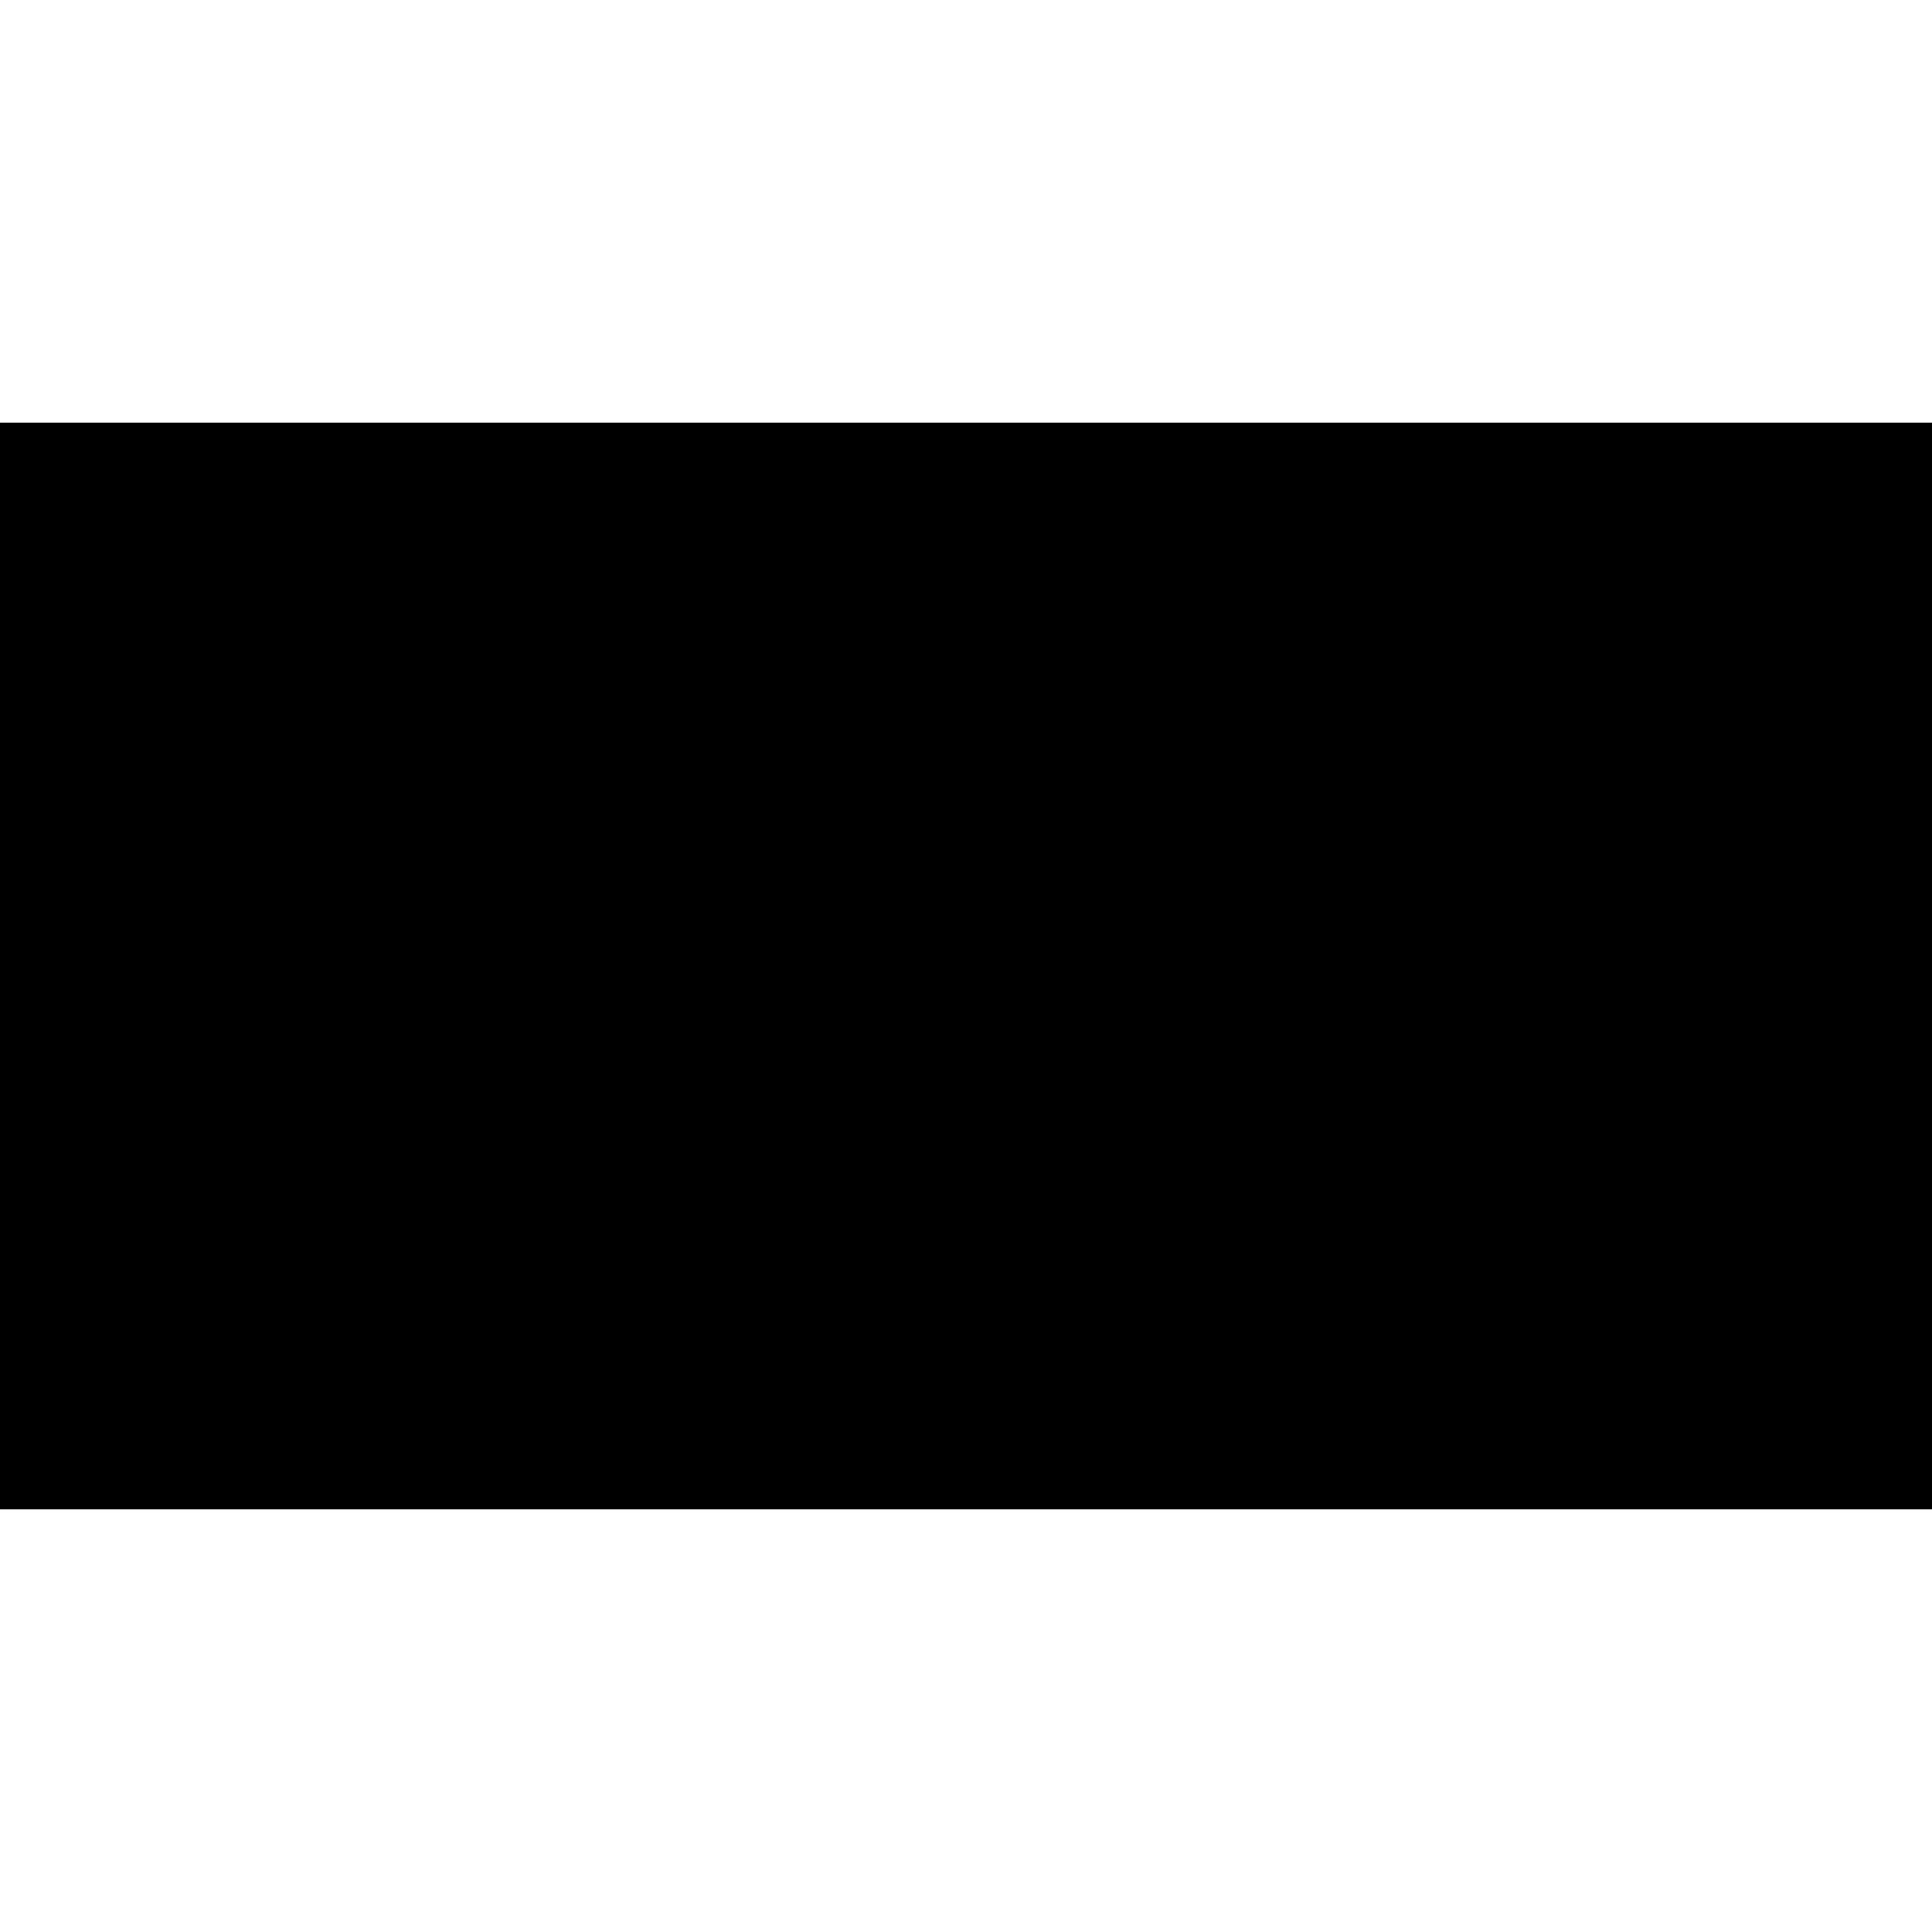
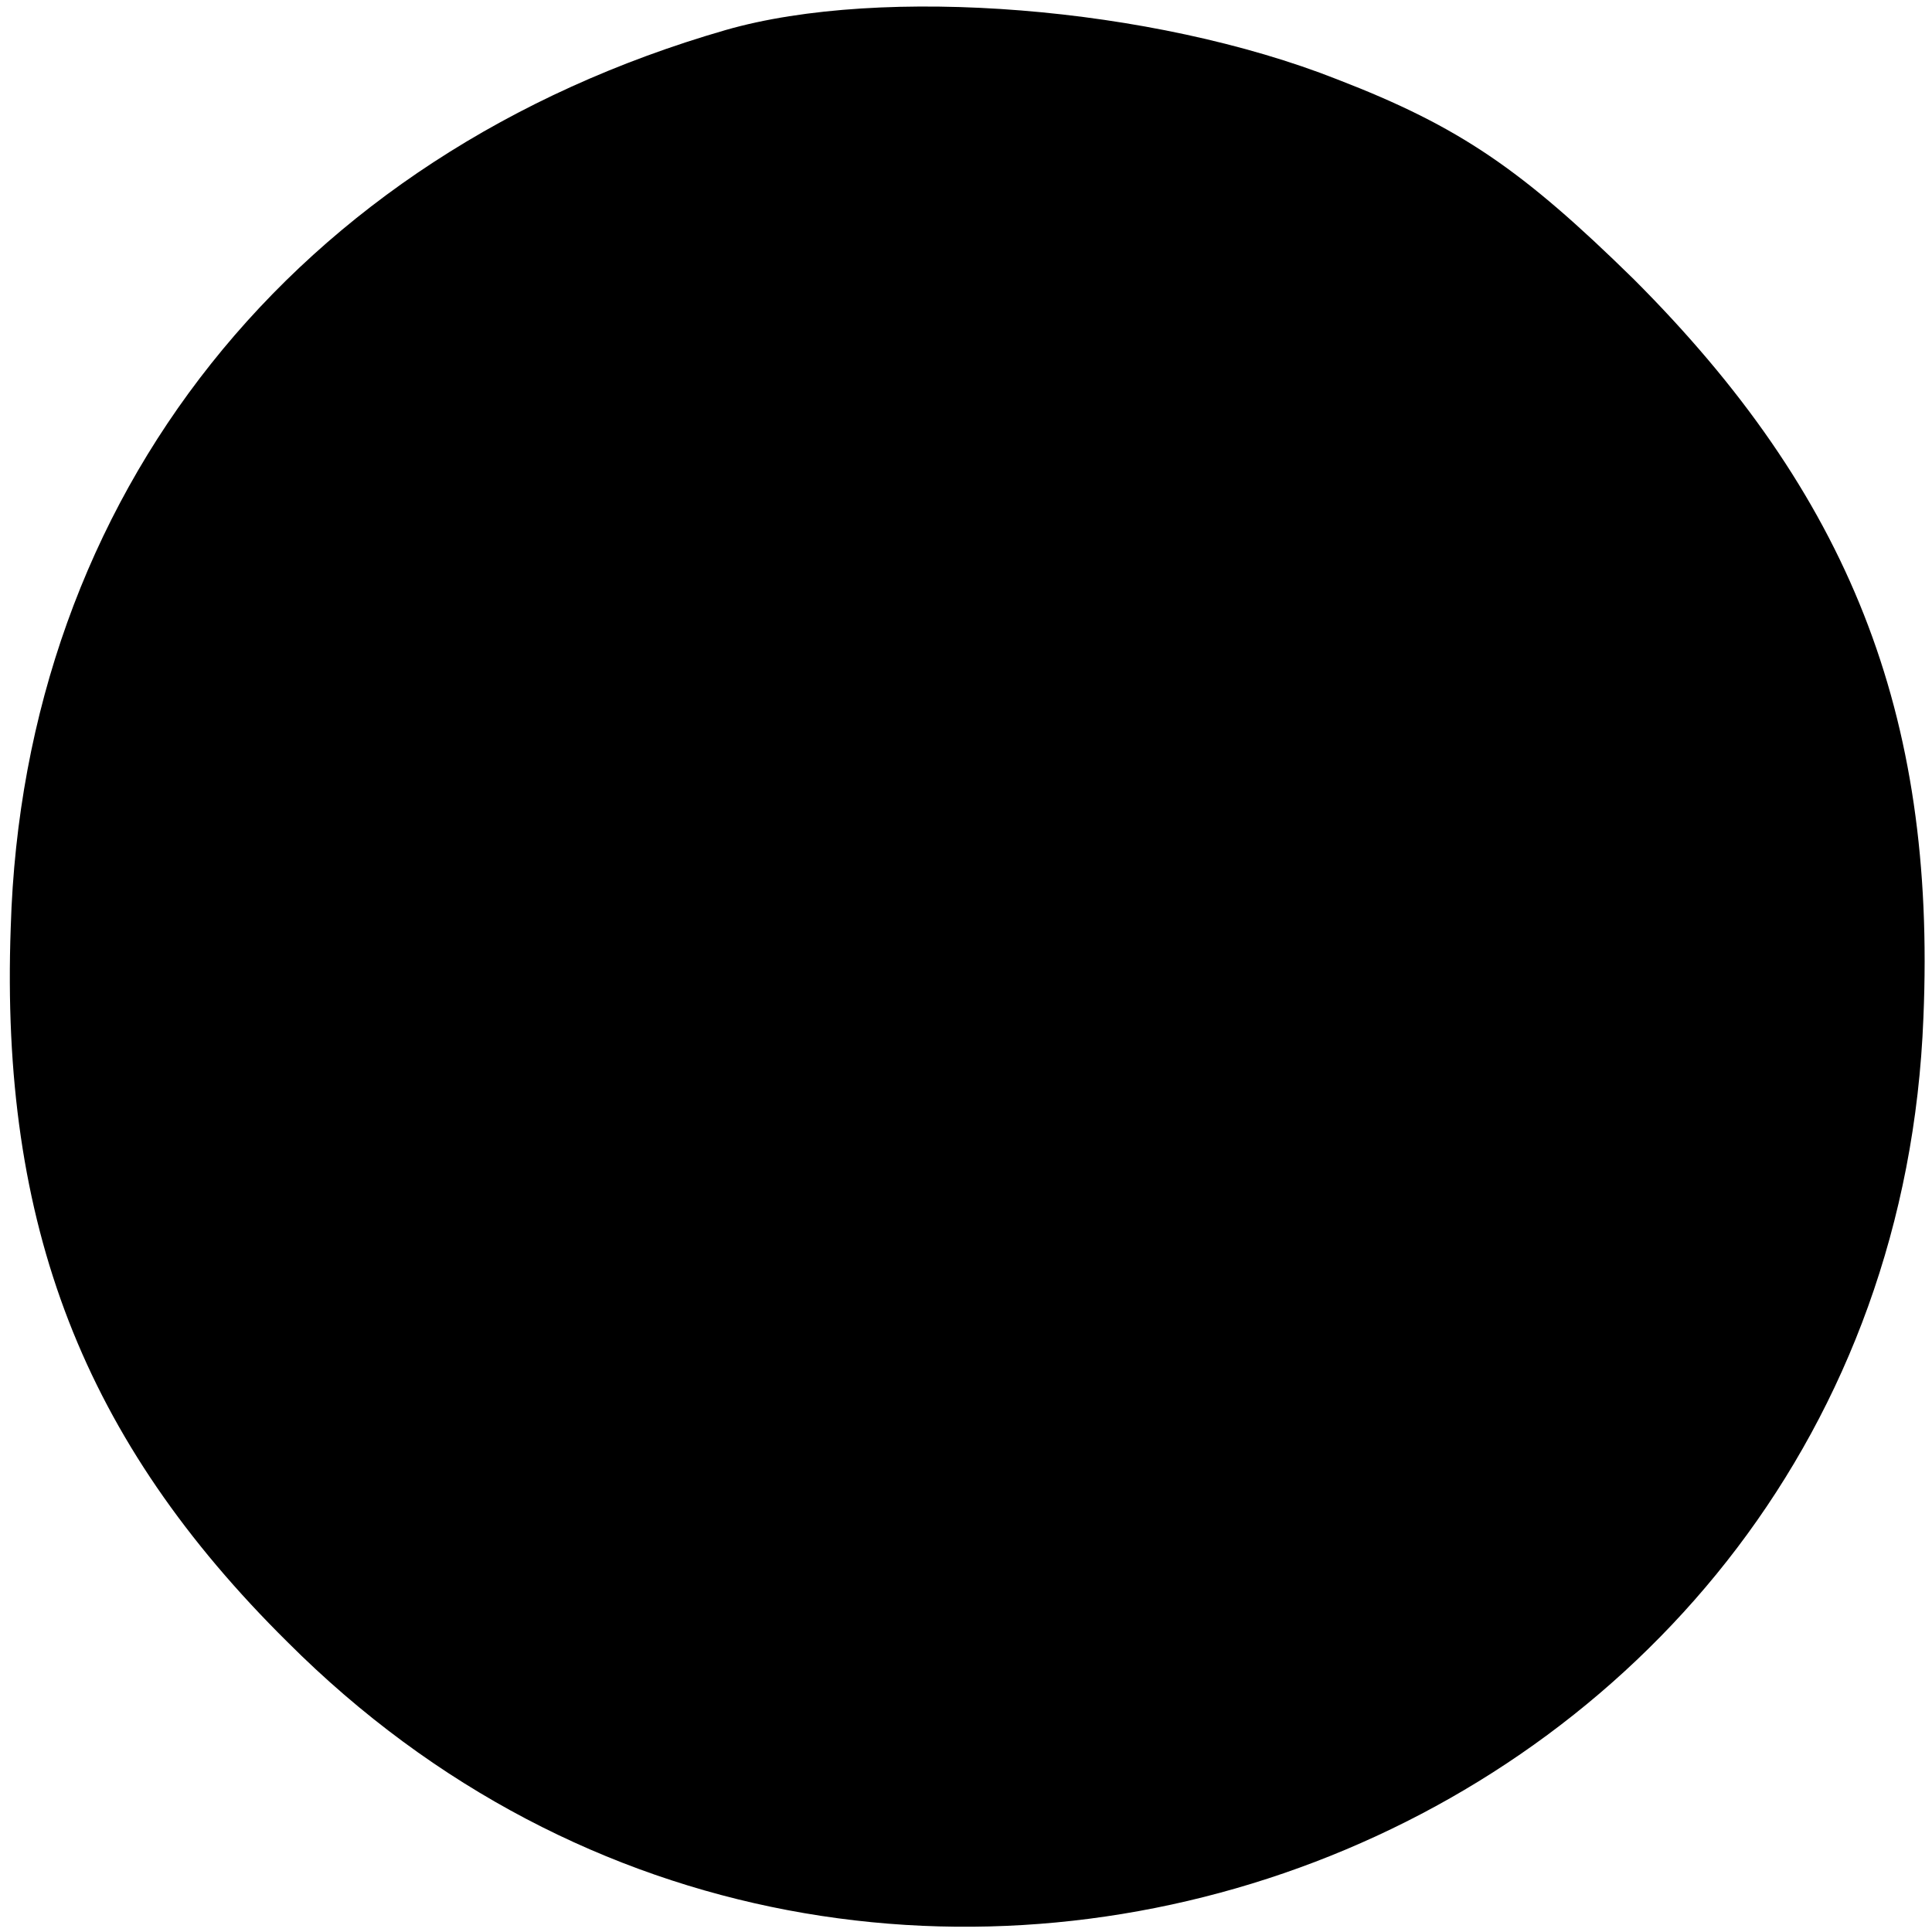
- <svg xmlns="http://www.w3.org/2000/svg" version="1.0" width="2560pt" height="2560pt" viewBox="0 0 2560 2560" preserveAspectRatio="xMidYMid meet">
-   <g transform="translate(0,2560) scale(0.1,-0.1)" fill="#000000" stroke="none">
-     <path d="M0 12800 l0 -7200 12800 0 12800 0 0 7200 0 7200 -12800 0 -12800 0 0 -7200z" />
+ <svg xmlns="http://www.w3.org/2000/svg" version="1.0" width="90pt" height="90pt" viewBox="0 0 90 90" preserveAspectRatio="xMidYMid meet">
+   <g transform="translate(0,90) scale(0.1,-0.1)" fill="#000000" stroke="none">
+     <path d="M338 886 c-201 -58 -327 -217 -333 -418 -5 -139 34 -239 129 -333 275 -275 747 -95 762 291 6 142 -35 244 -135 344 -52 51 -81 71 -138 93 -86 34 -212 44 -285 23z" />
  </g>
</svg>
